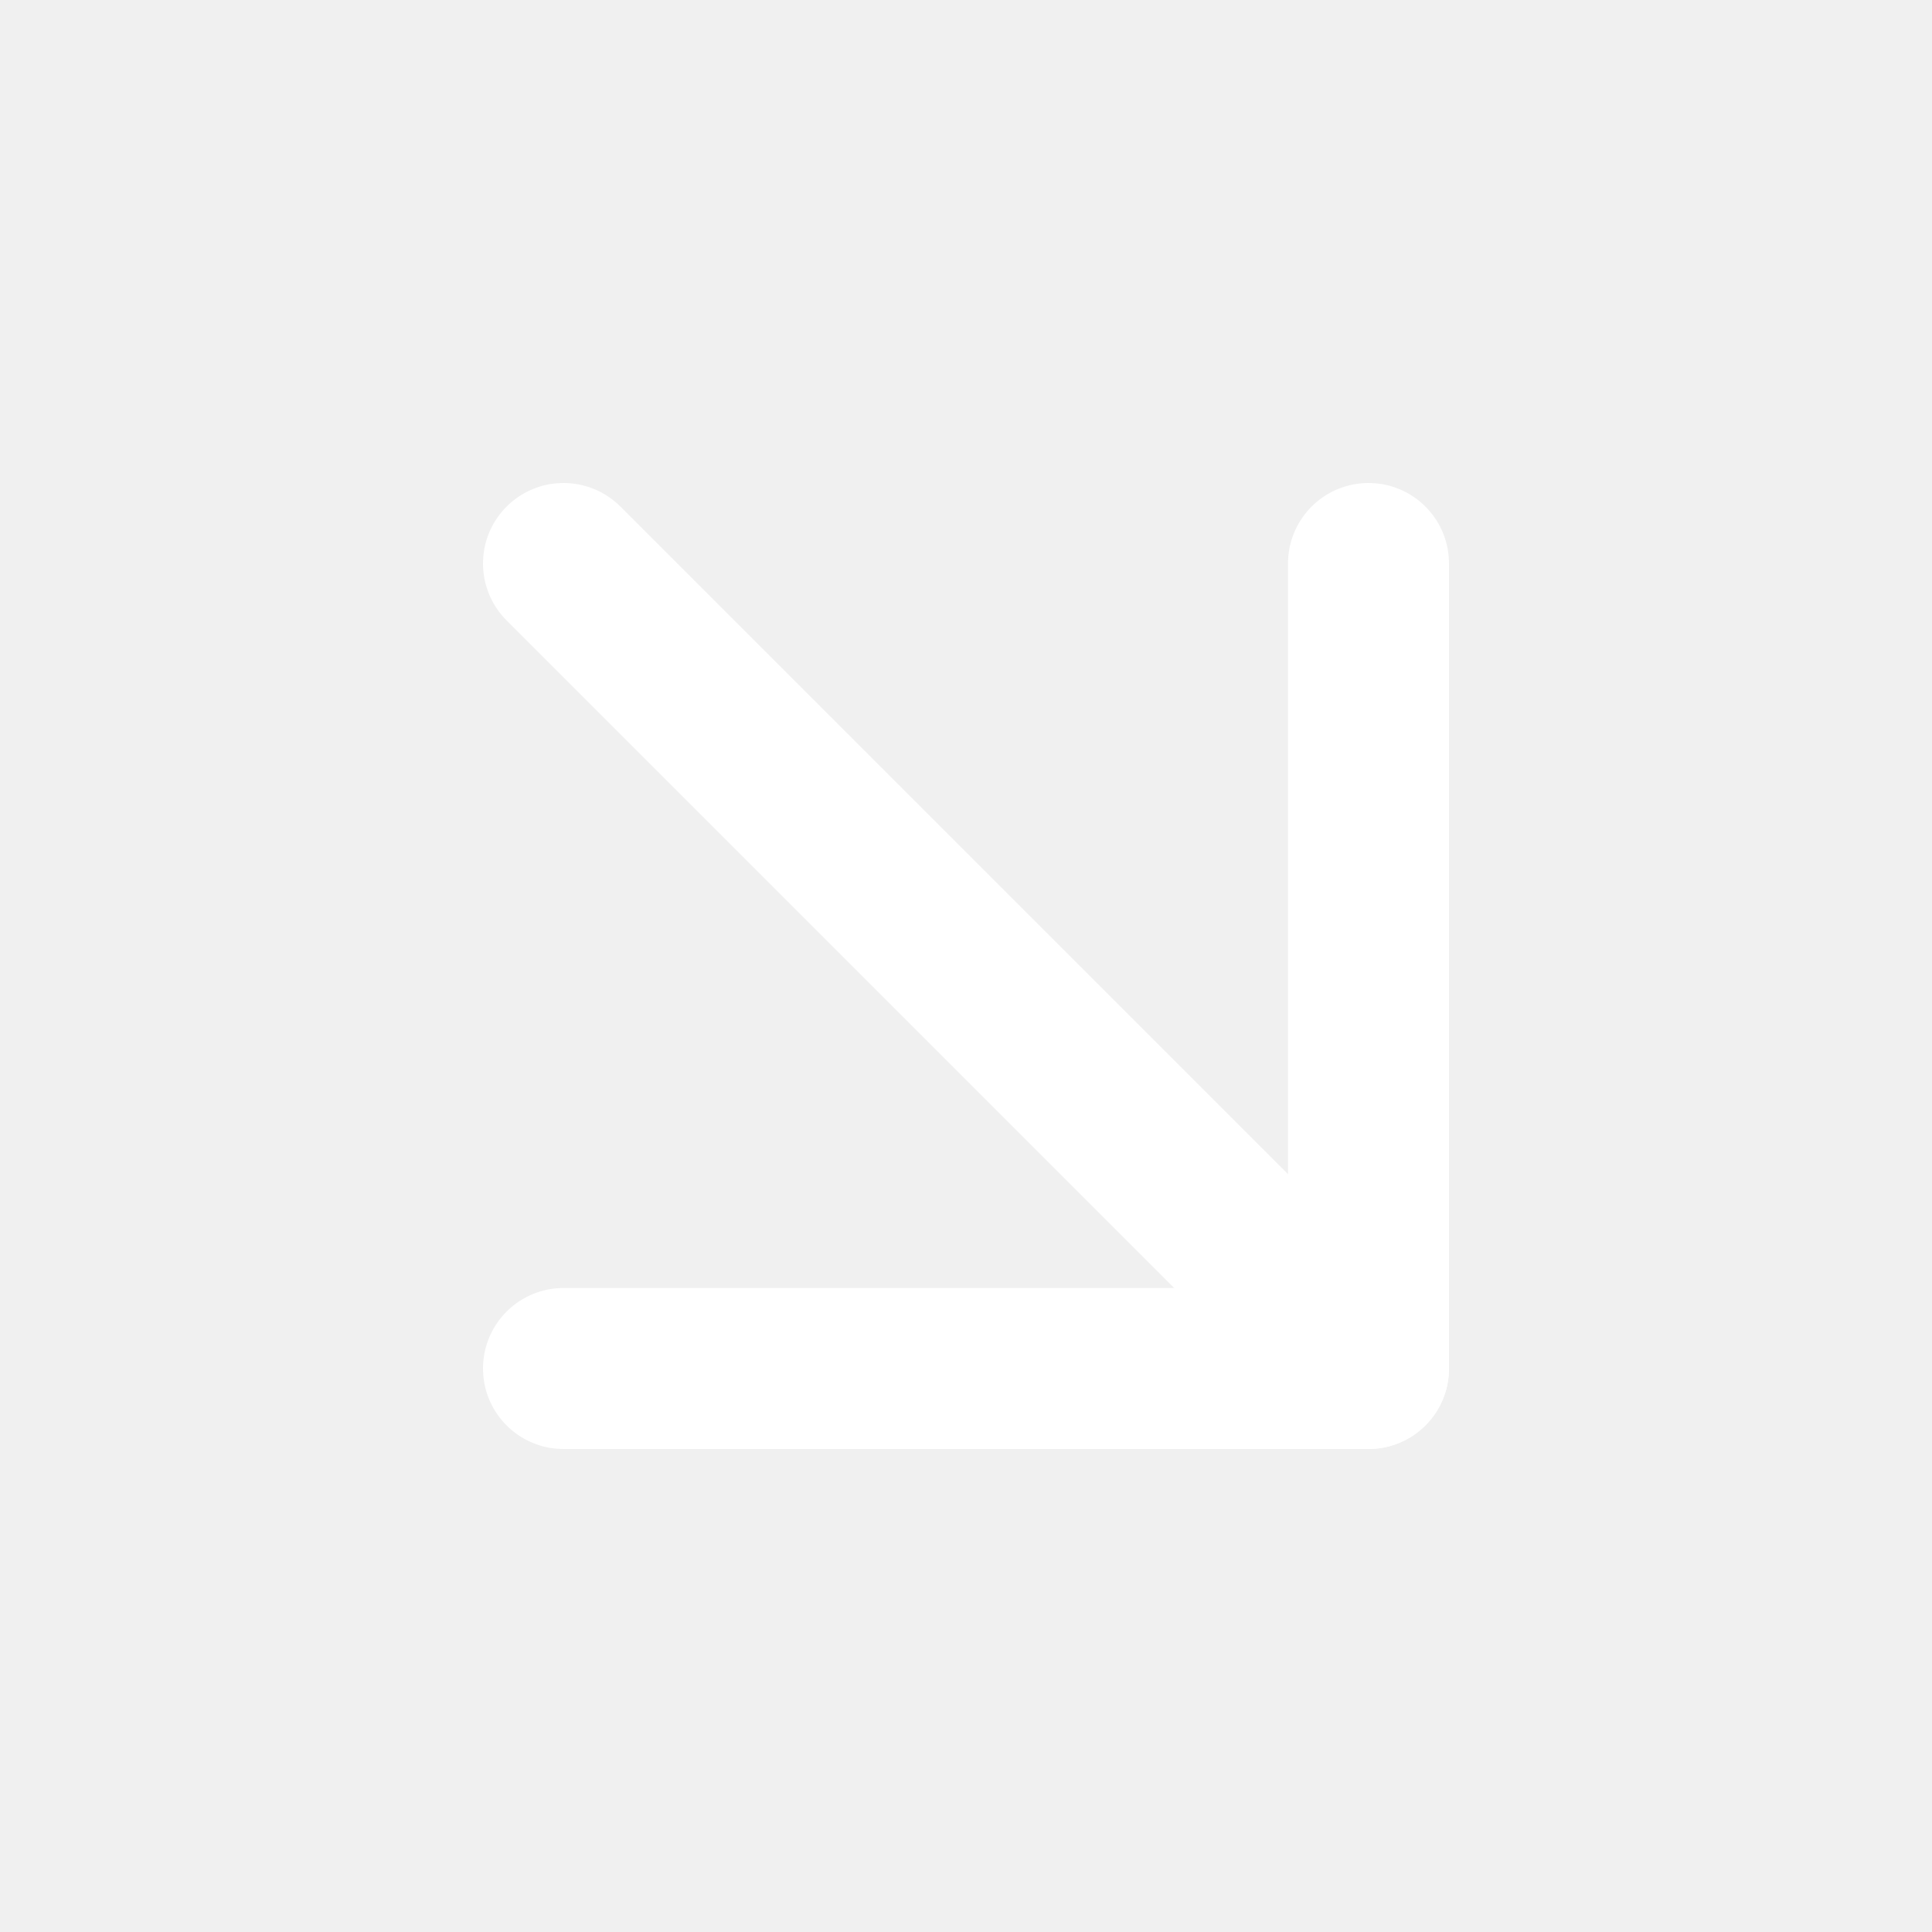
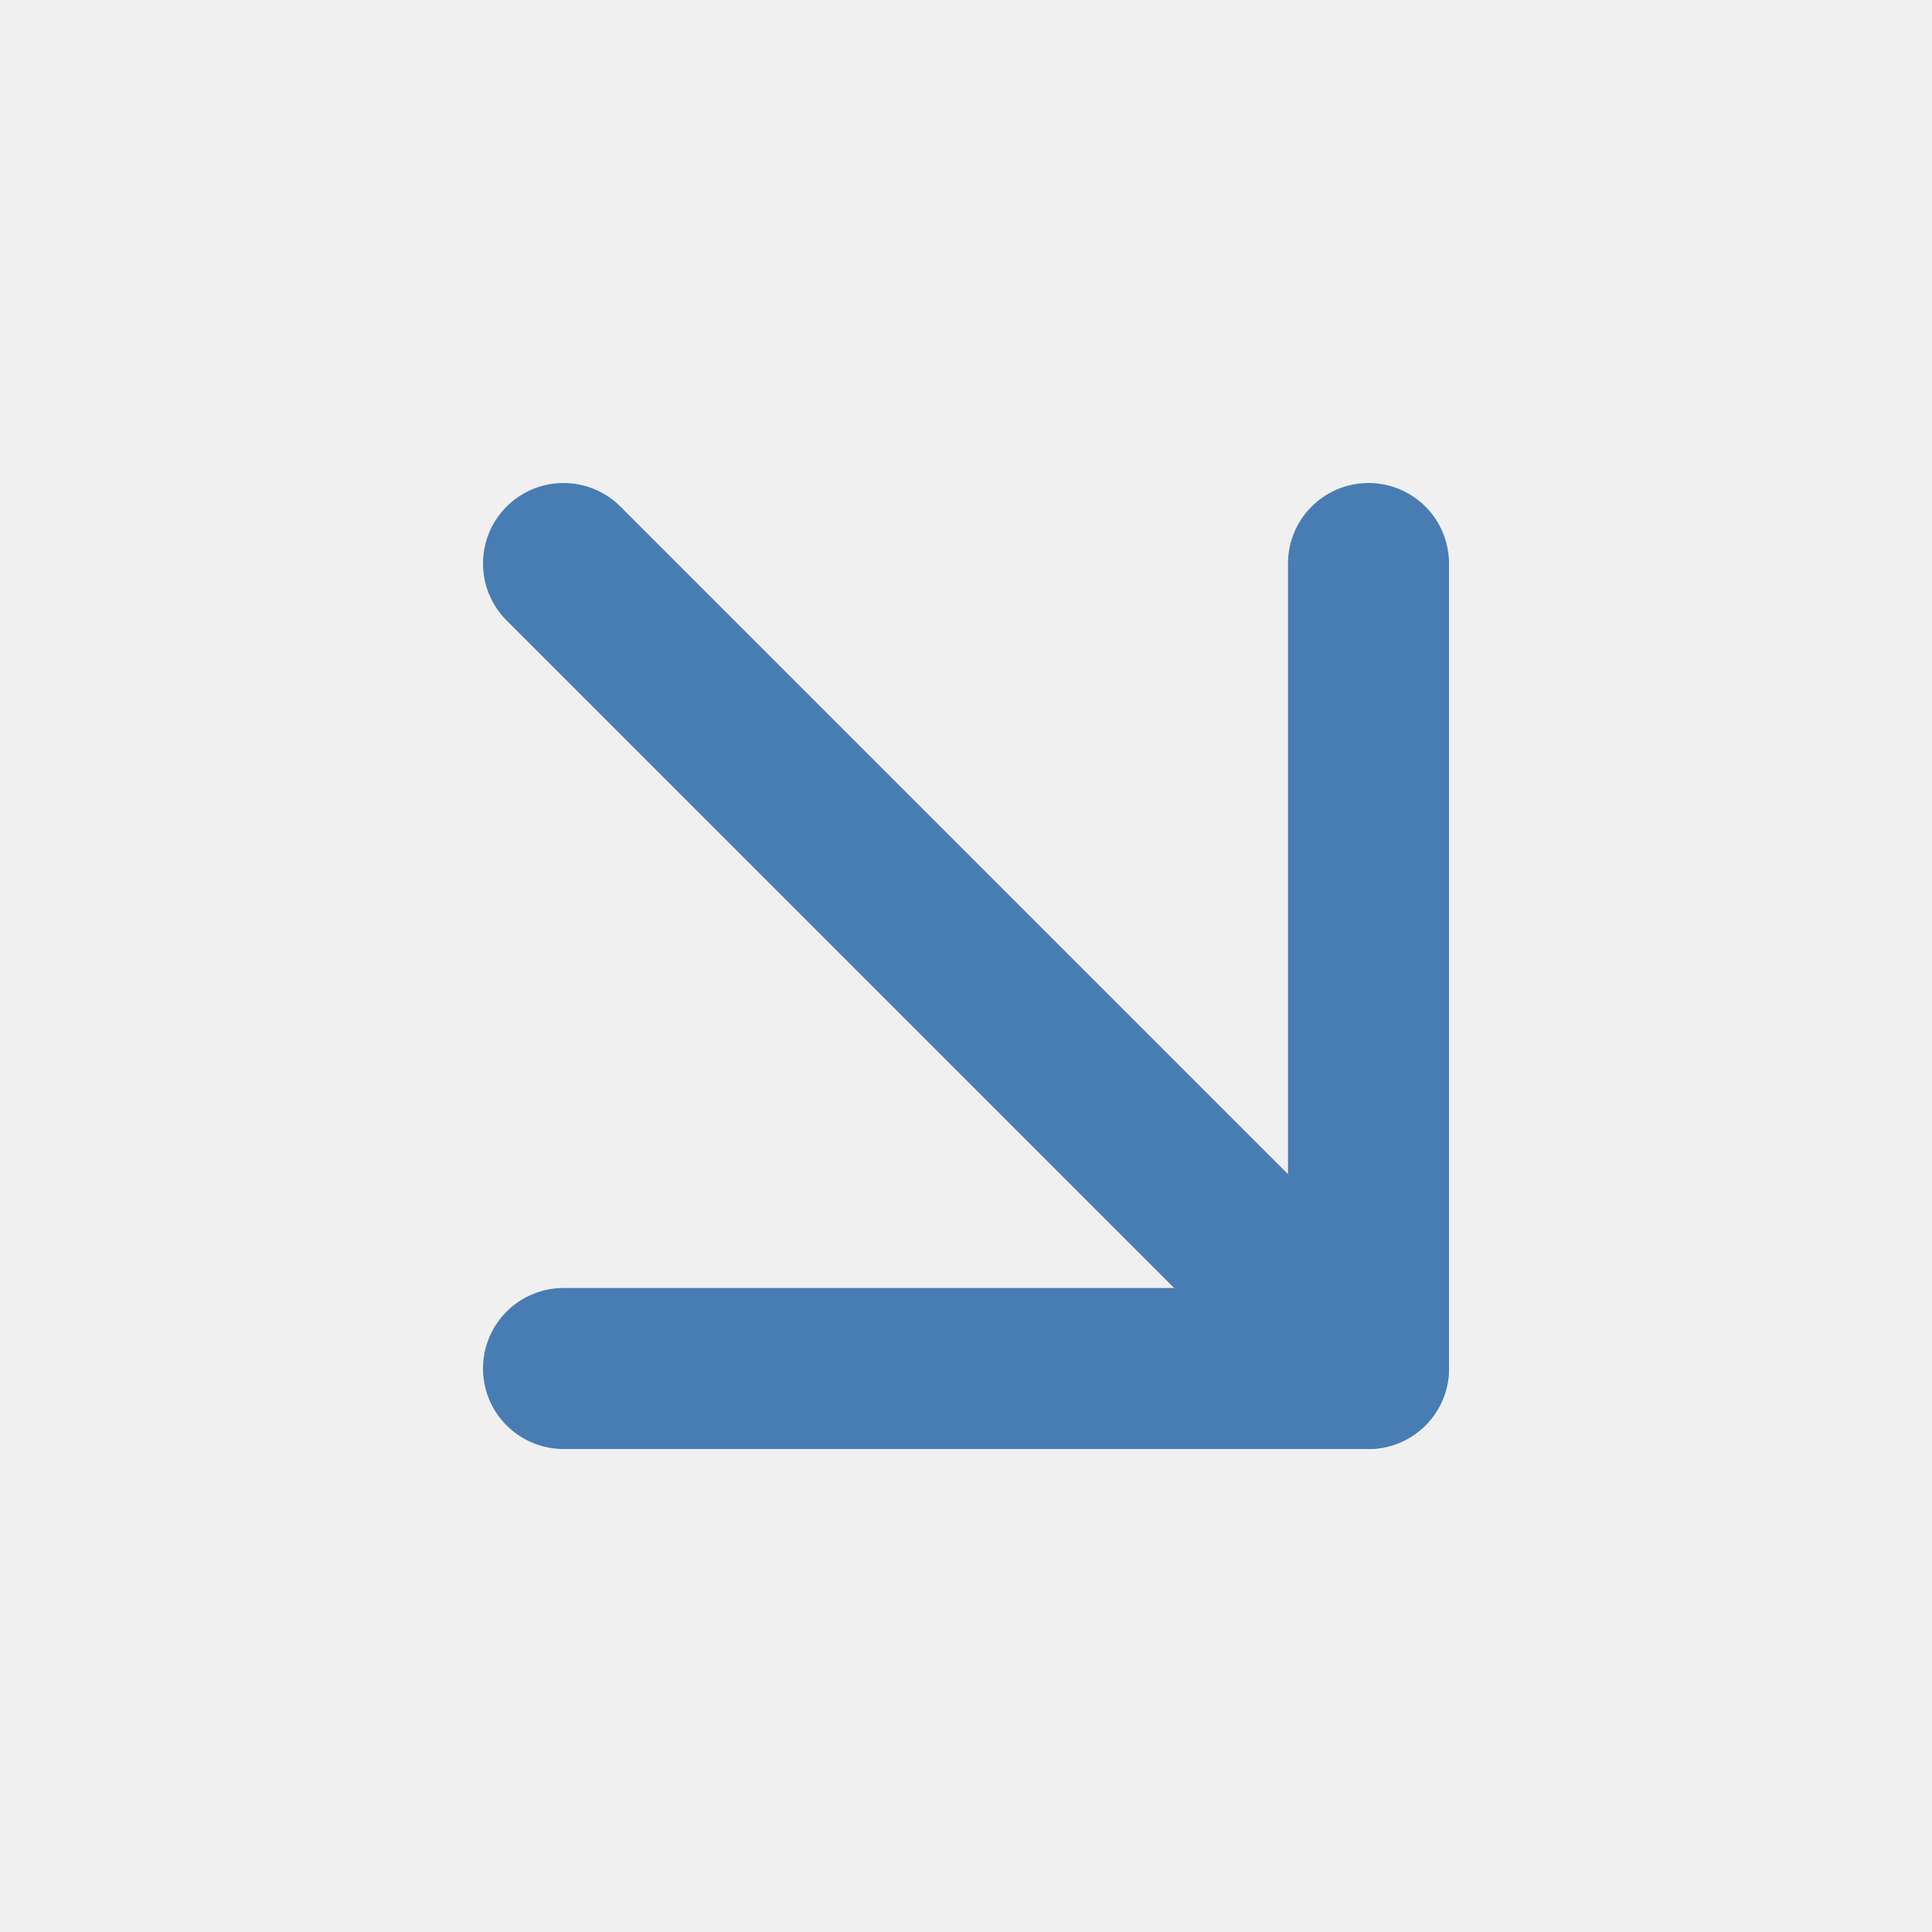
<svg xmlns="http://www.w3.org/2000/svg" width="24" height="24" viewBox="0 0 24 24" fill="none">
-   <path d="M7 7L17 17" stroke="#ffffff" stroke-width="2" stroke-linecap="round" stroke-linejoin="round" />
-   <path d="M17 7V17H7" stroke="#ffffff" stroke-width="2" stroke-linecap="round" stroke-linejoin="round" />
+   <path d="M7 7L17 17" stroke="#477db3" stroke-width="2" stroke-linecap="round" stroke-linejoin="round" />
+   <path d="M17 7V17H7" stroke="#477db3" stroke-width="2" stroke-linecap="round" stroke-linejoin="round" />
</svg>
